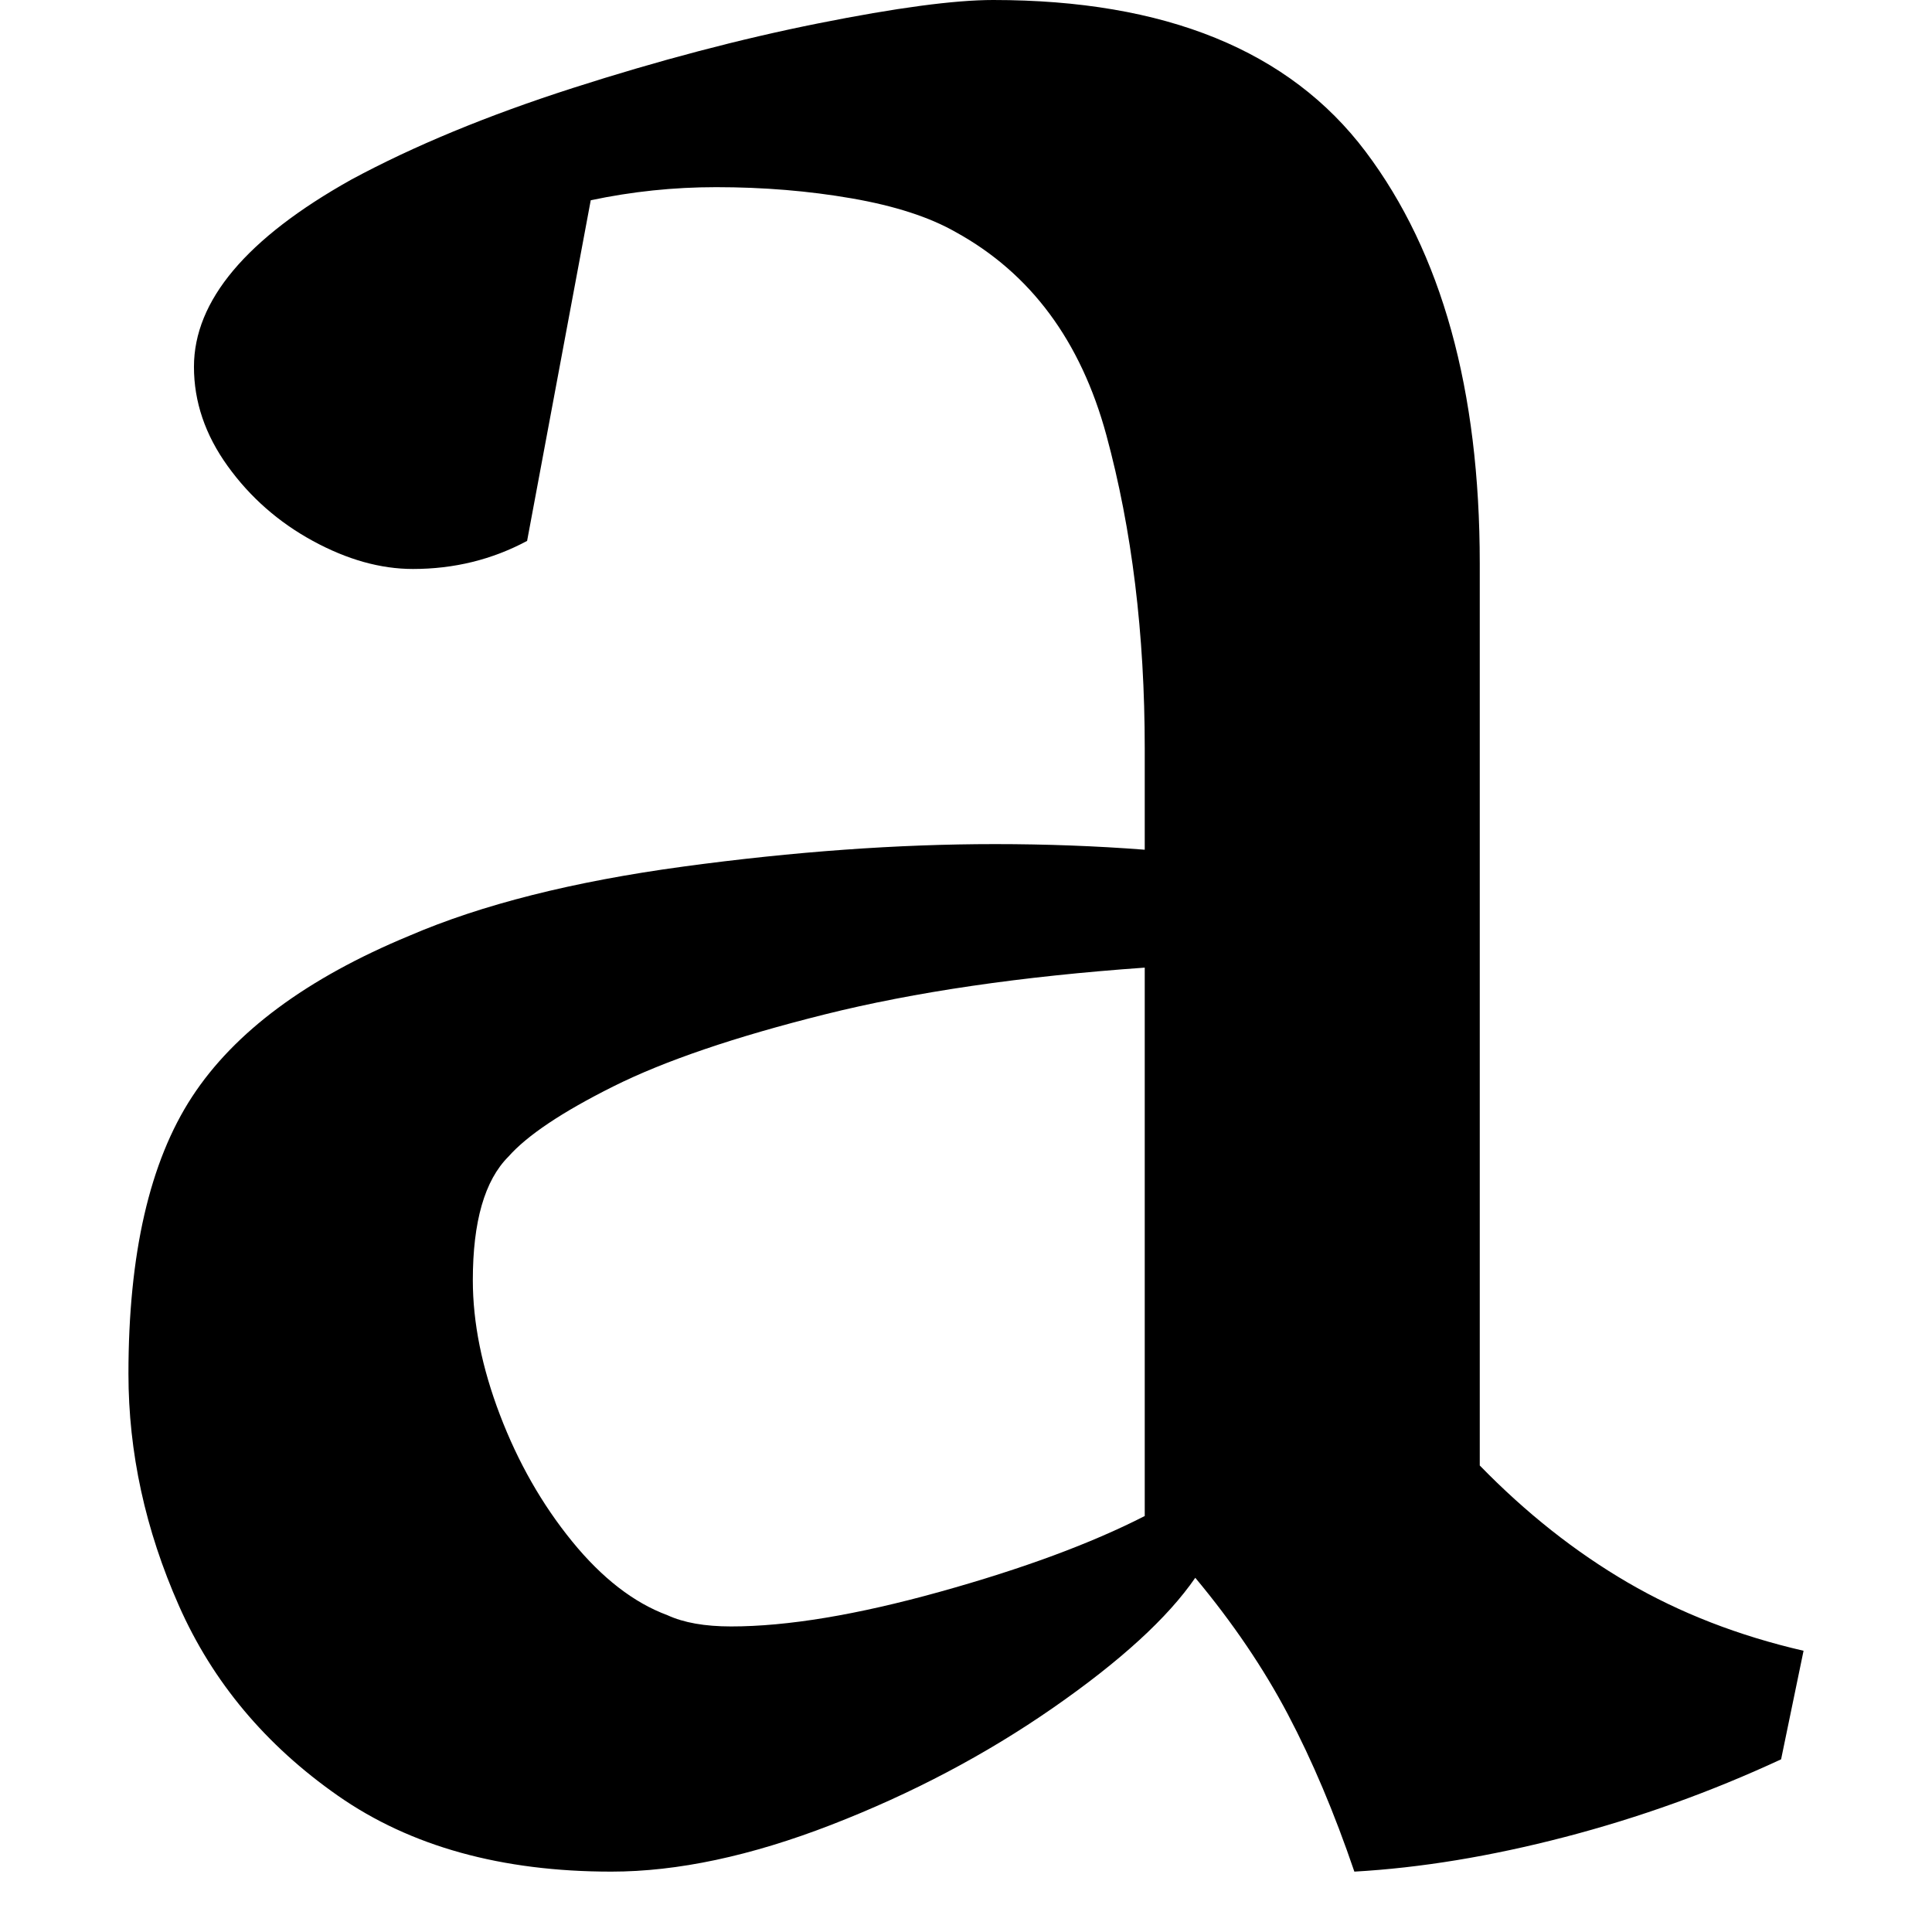
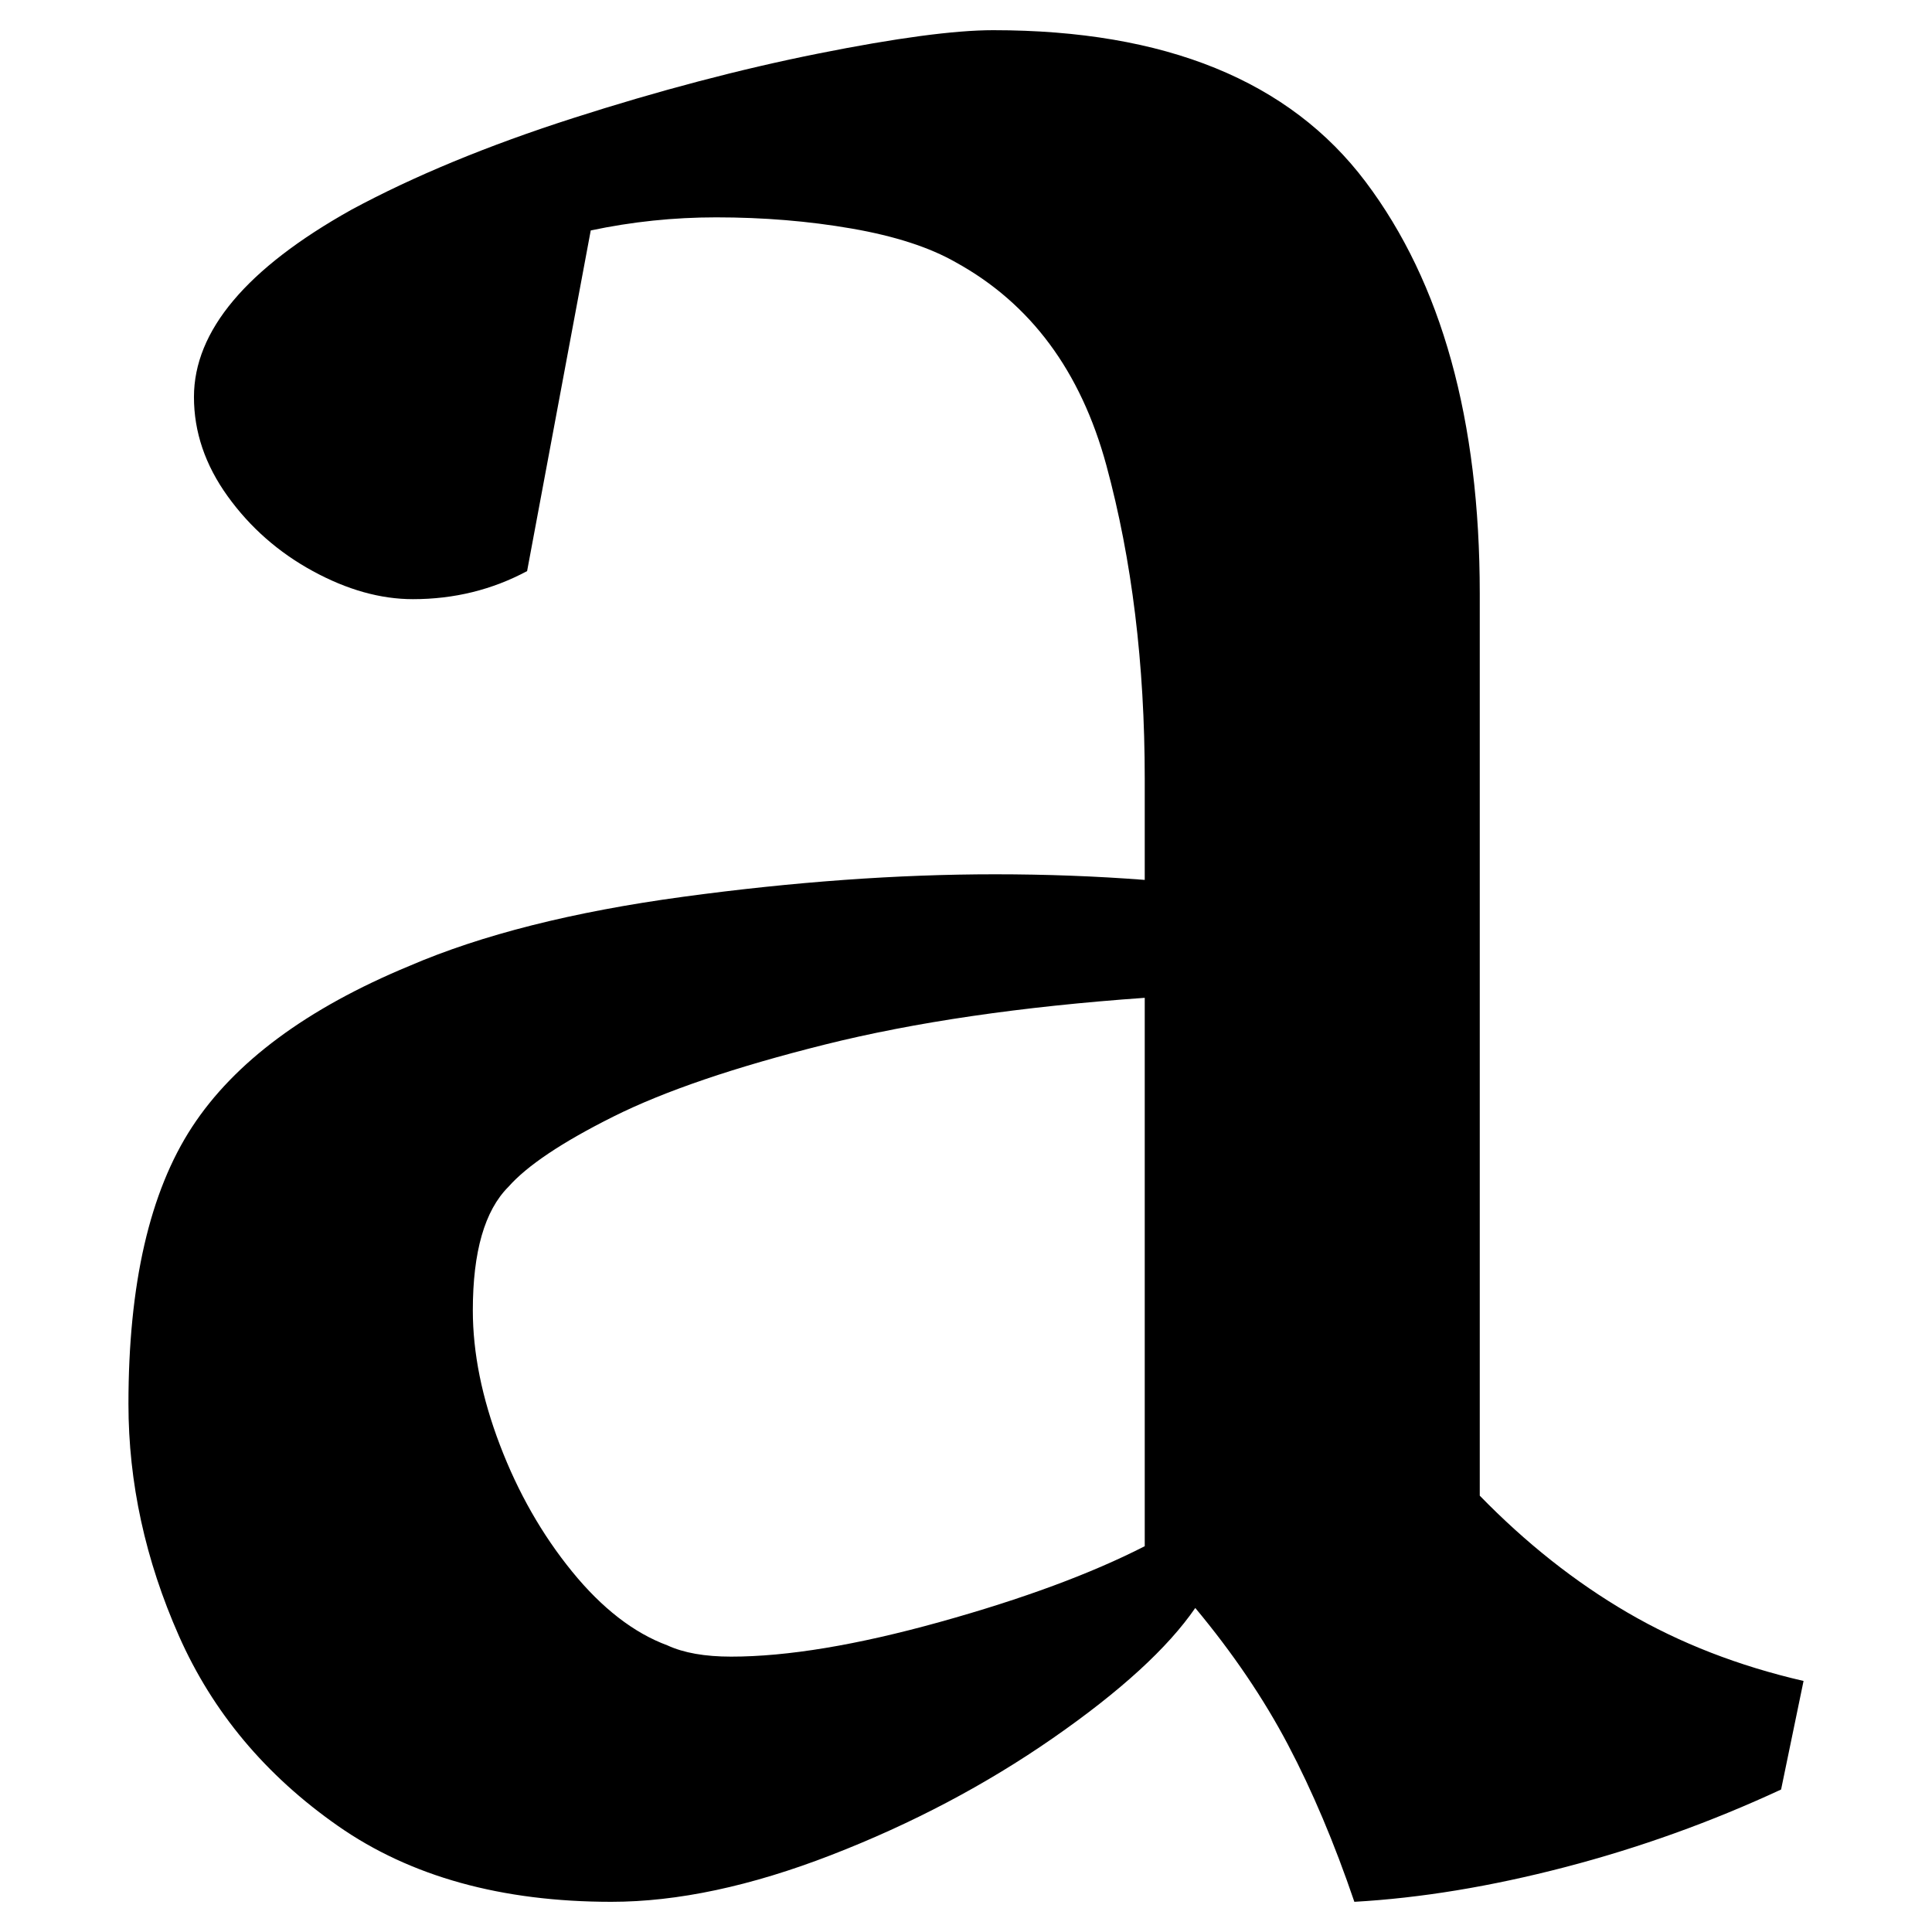
<svg xmlns="http://www.w3.org/2000/svg" height="512" width="512">
  <style>
path { fill: black; fill-rule: nonzero; }
</style>
-   <g transform="translate(8) scale(0.496) translate(-15.5, 975) scale(1, -1)">
+   <g transform="translate(8 8) scale(0.496) translate(-15.5 975) scale(1 -1)">
    <path d="M68,241 q0,96,34,148 q34,52,116,86 q58,25,146.5,37 q88.5,12,166.5,12 q41,0,80,-3 l0,54 q0,92,-20.5,167.5 q-20.5,75.5,-80.5,108.5 q-21,12,-55.5,18 q-34.5,6,-72.5,6 q-34,0,-67,-7 l-34,-182 q-28,-15,-61,-15 q-26,0,-53.5,15 q-27.5,15,-45.5,40 q-18,25,-18,53 q0,53,84,100 q50,27,118.5,49 q68.5,22,131,34.5 q62.5,12.5,93.5,12.5 q138,0,199,-81 q61,-81,61,-220 l0,-482 q37,-38,79,-62.5 q42,-24.5,94,-36.5 l-12,-58 q-56,-26,-115.5,-41.5 q-59.5,-15.5,-112.5,-18.5 q-16,47,-35.5,84 q-19.5,37,-49.5,73 q-22,-32,-76,-69.5 q-54,-37.5,-118.5,-62.5 q-64.5,-25,-117.5,-25 q-88,0,-146,40.5 q-58,40.5,-85,101.5 q-27,61,-27,124 z M356,112 q13,-6,34,-6 q45,0,111.5,18.5 q66.5,18.5,109.5,40.5 l0,293 q-99,-7,-171,-25 q-72,-18,-113,-38.5 q-41,-20.5,-56,-37.5 q-19,-19,-19,-66 q0,-34,14.5,-72 q14.5,-38,38.5,-67.5 q24,-29.5,51,-39.5 z" />
  </g>
</svg>
